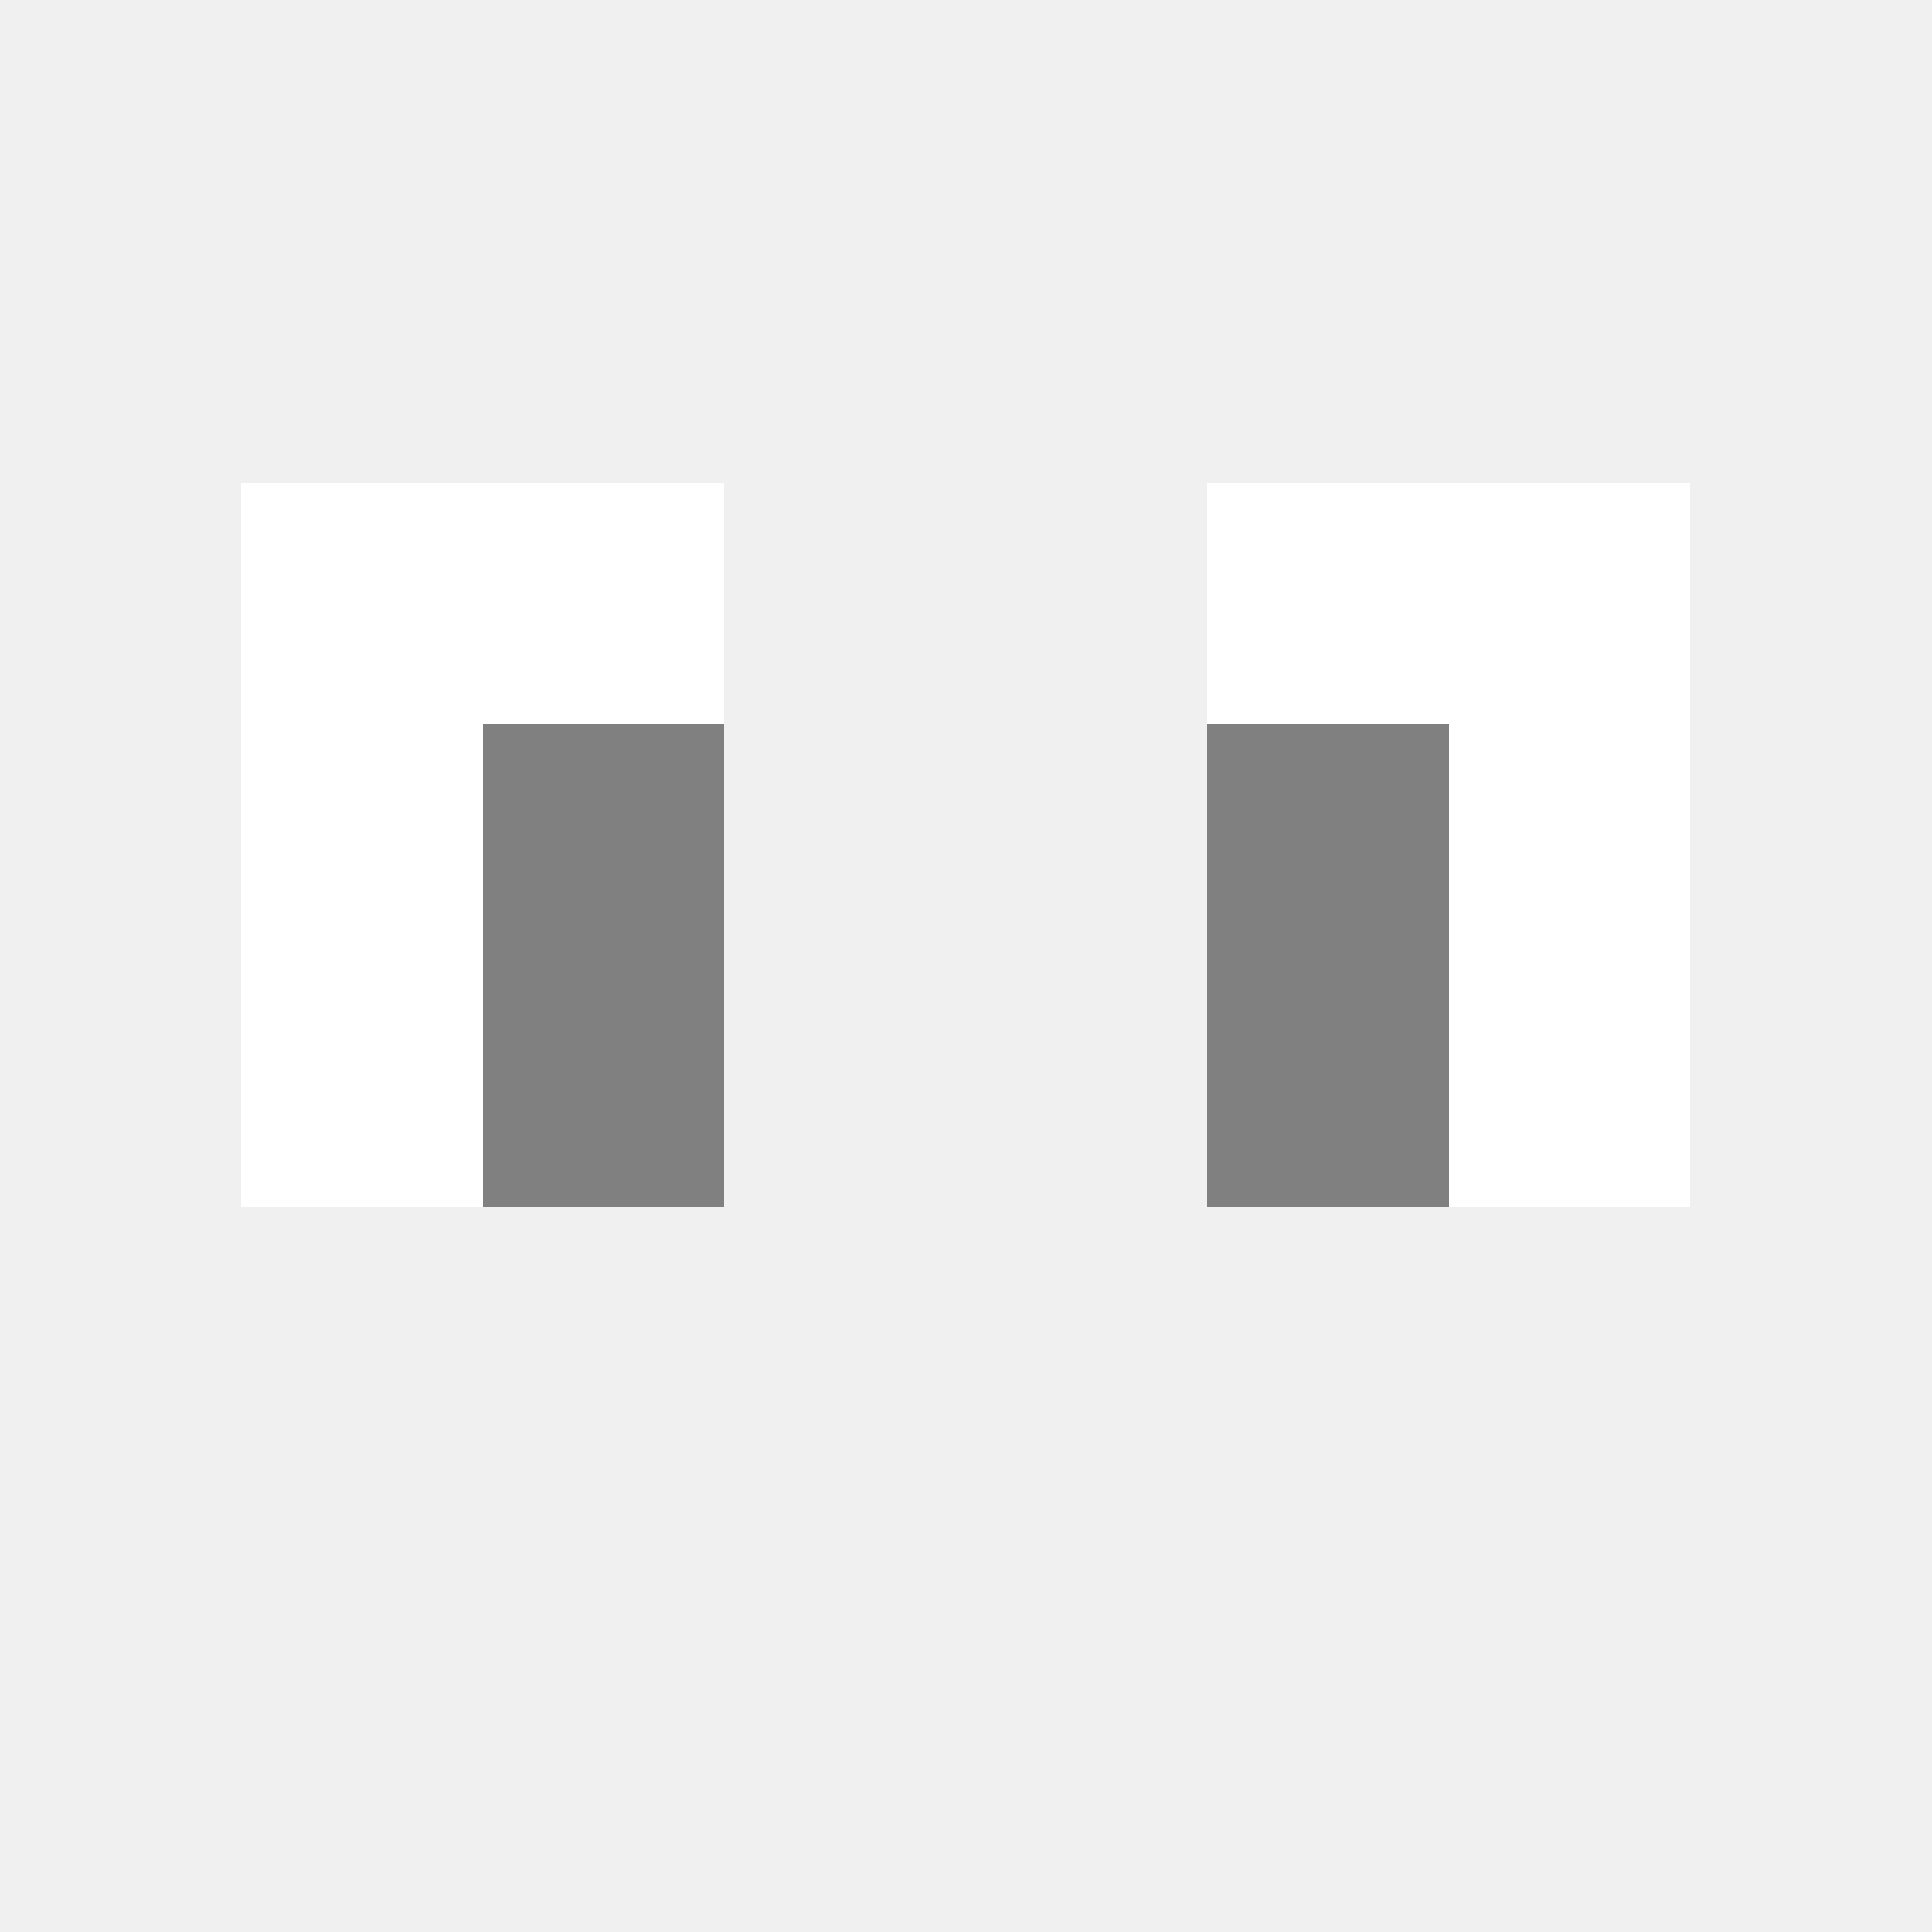
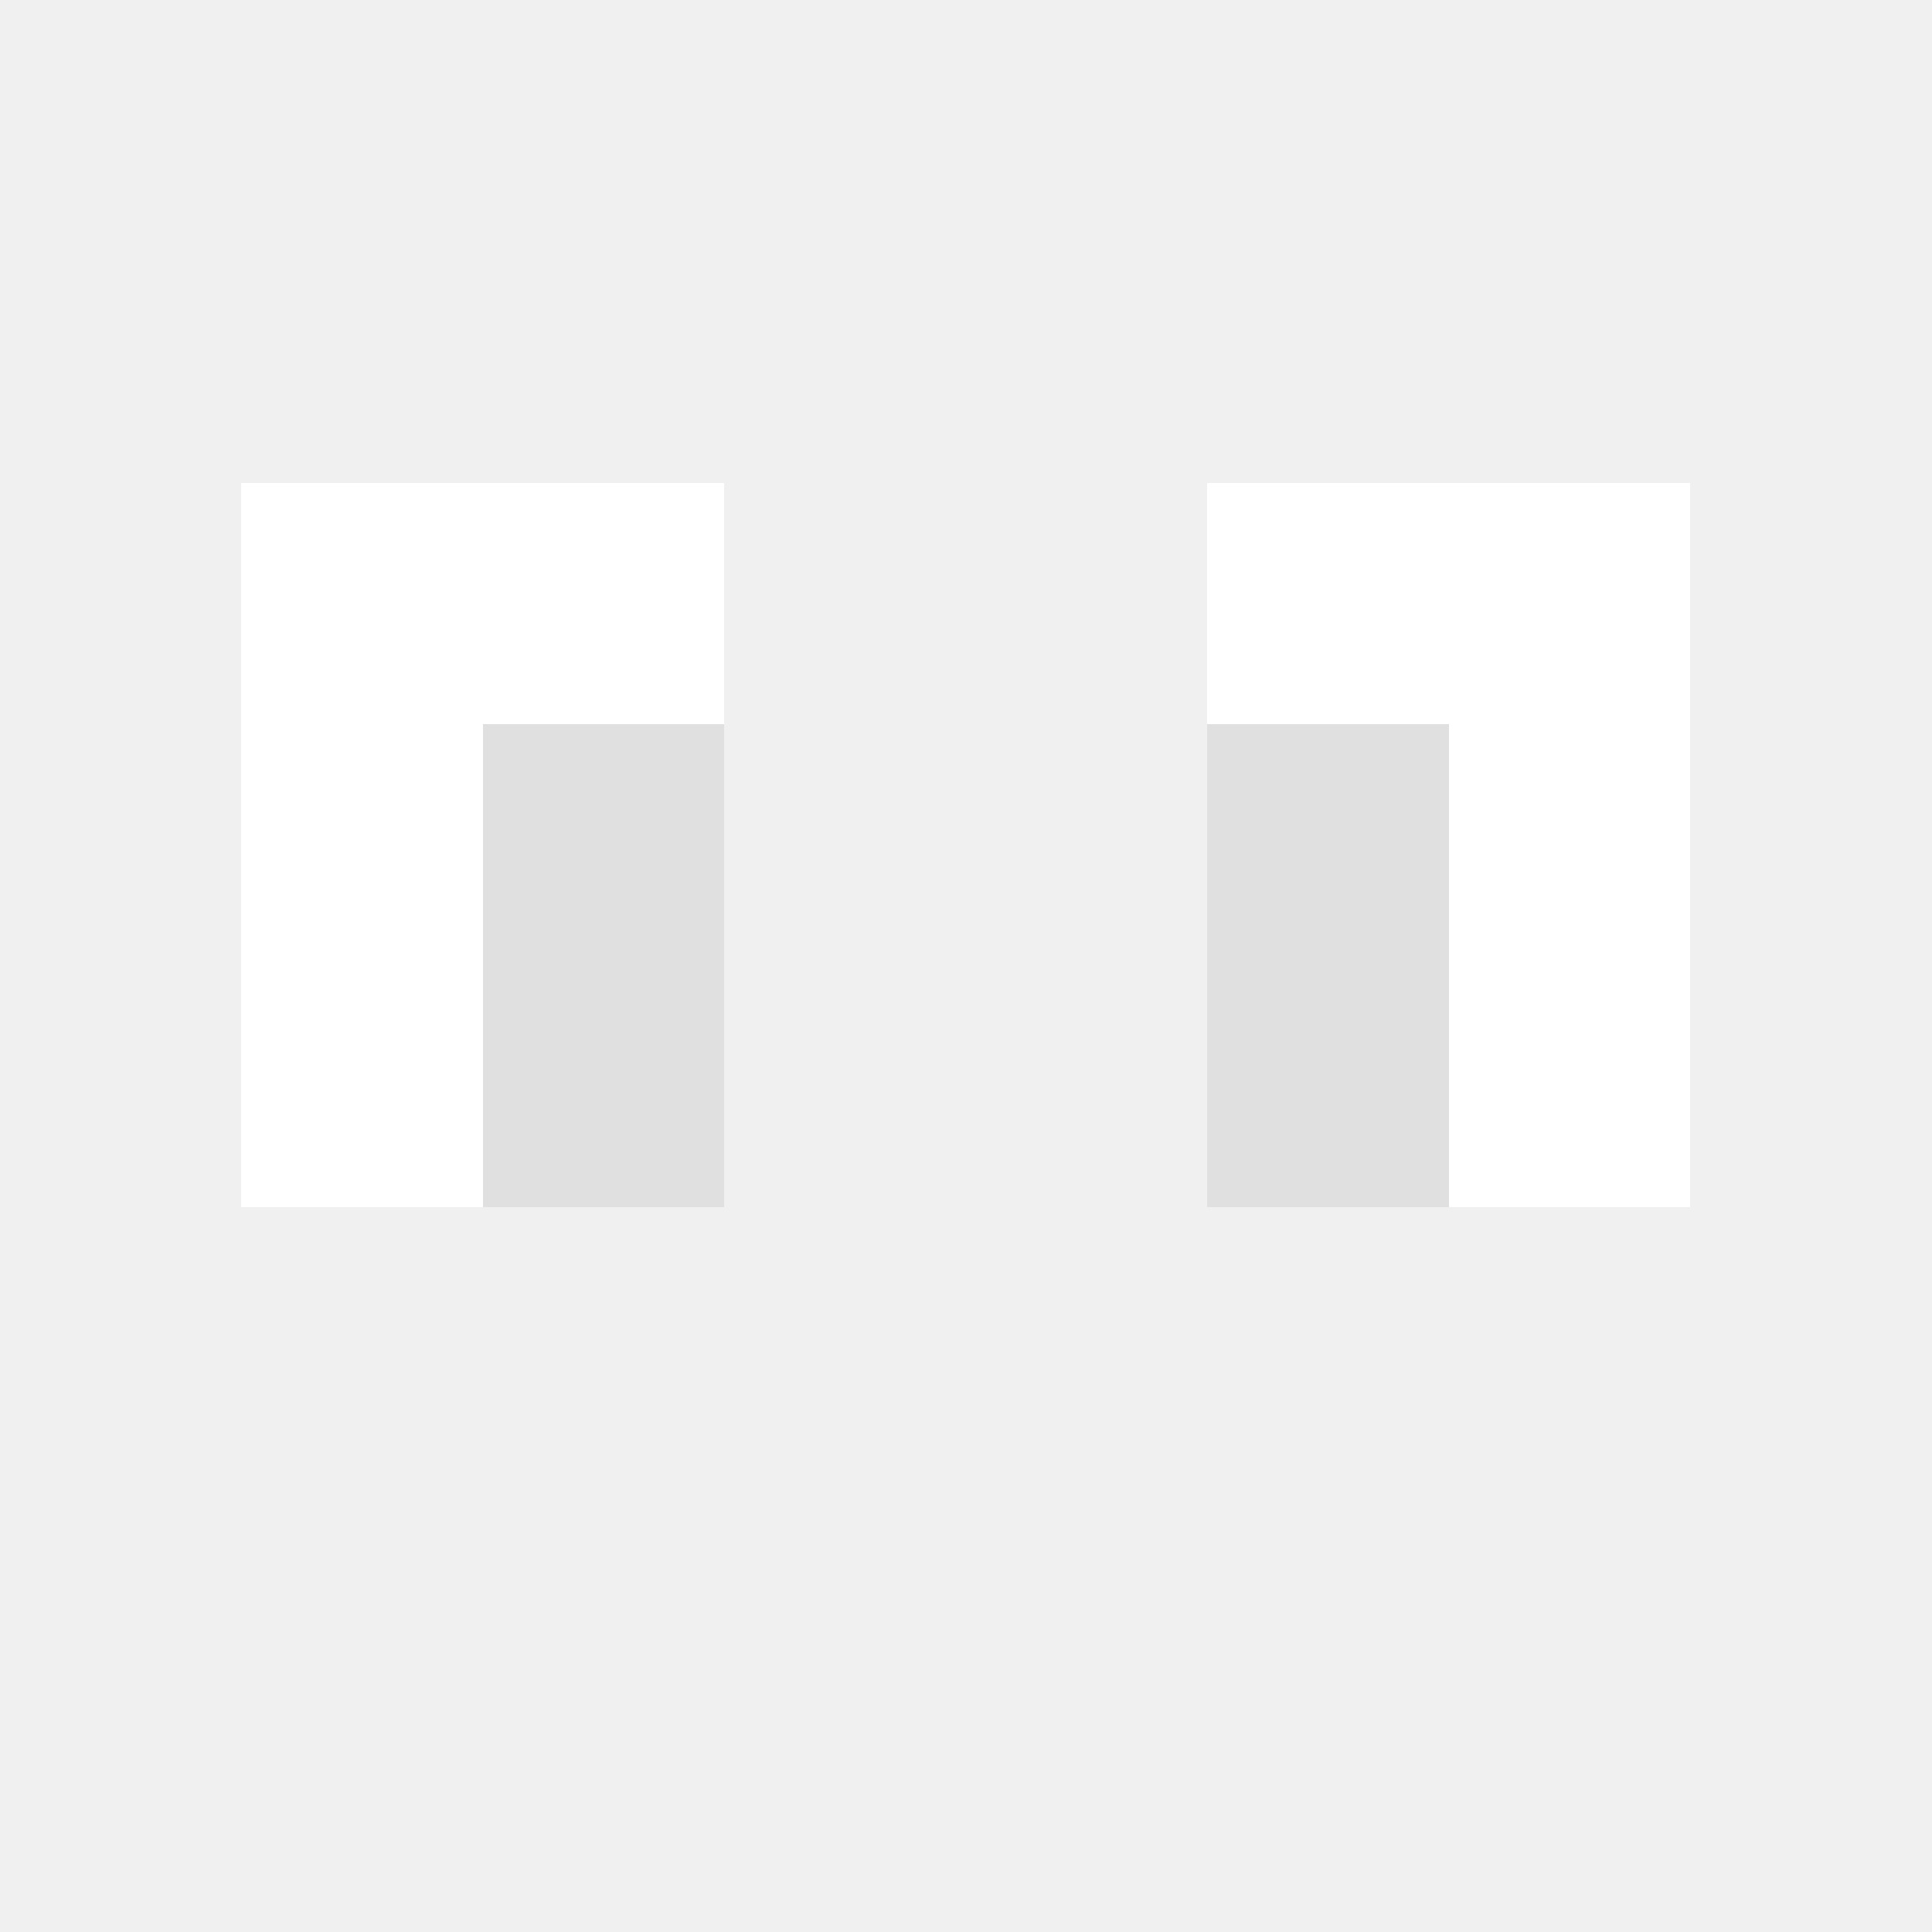
<svg xmlns="http://www.w3.org/2000/svg" width="8" height="8" shape-rendering="crispEdges">
  <rect x="1" y="2" width="2" height="3" fill="#FFFFFF" />
-   <rect x="2" y="3" width="1" height="1" fill="#808080" class="colorizable-eye" />
-   <rect x="2" y="4" width="1" height="1" fill="#808080" class="colorizable-eye" />
+   <rect x="2" y="3" width="1" height="1" fill="#E0E0E0" class="colorizable-eye" />
+   <rect x="2" y="4" width="1" height="1" fill="#E0E0E0" class="colorizable-eye" />
  <rect x="5" y="2" width="2" height="3" fill="#FFFFFF" />
-   <rect x="5" y="3" width="1" height="1" fill="#808080" class="colorizable-eye" />
-   <rect x="5" y="4" width="1" height="1" fill="#808080" class="colorizable-eye" />
+   <rect x="5" y="3" width="1" height="1" fill="#E0E0E0" class="colorizable-eye" />
+   <rect x="5" y="4" width="1" height="1" fill="#E0E0E0" class="colorizable-eye" />
</svg>
